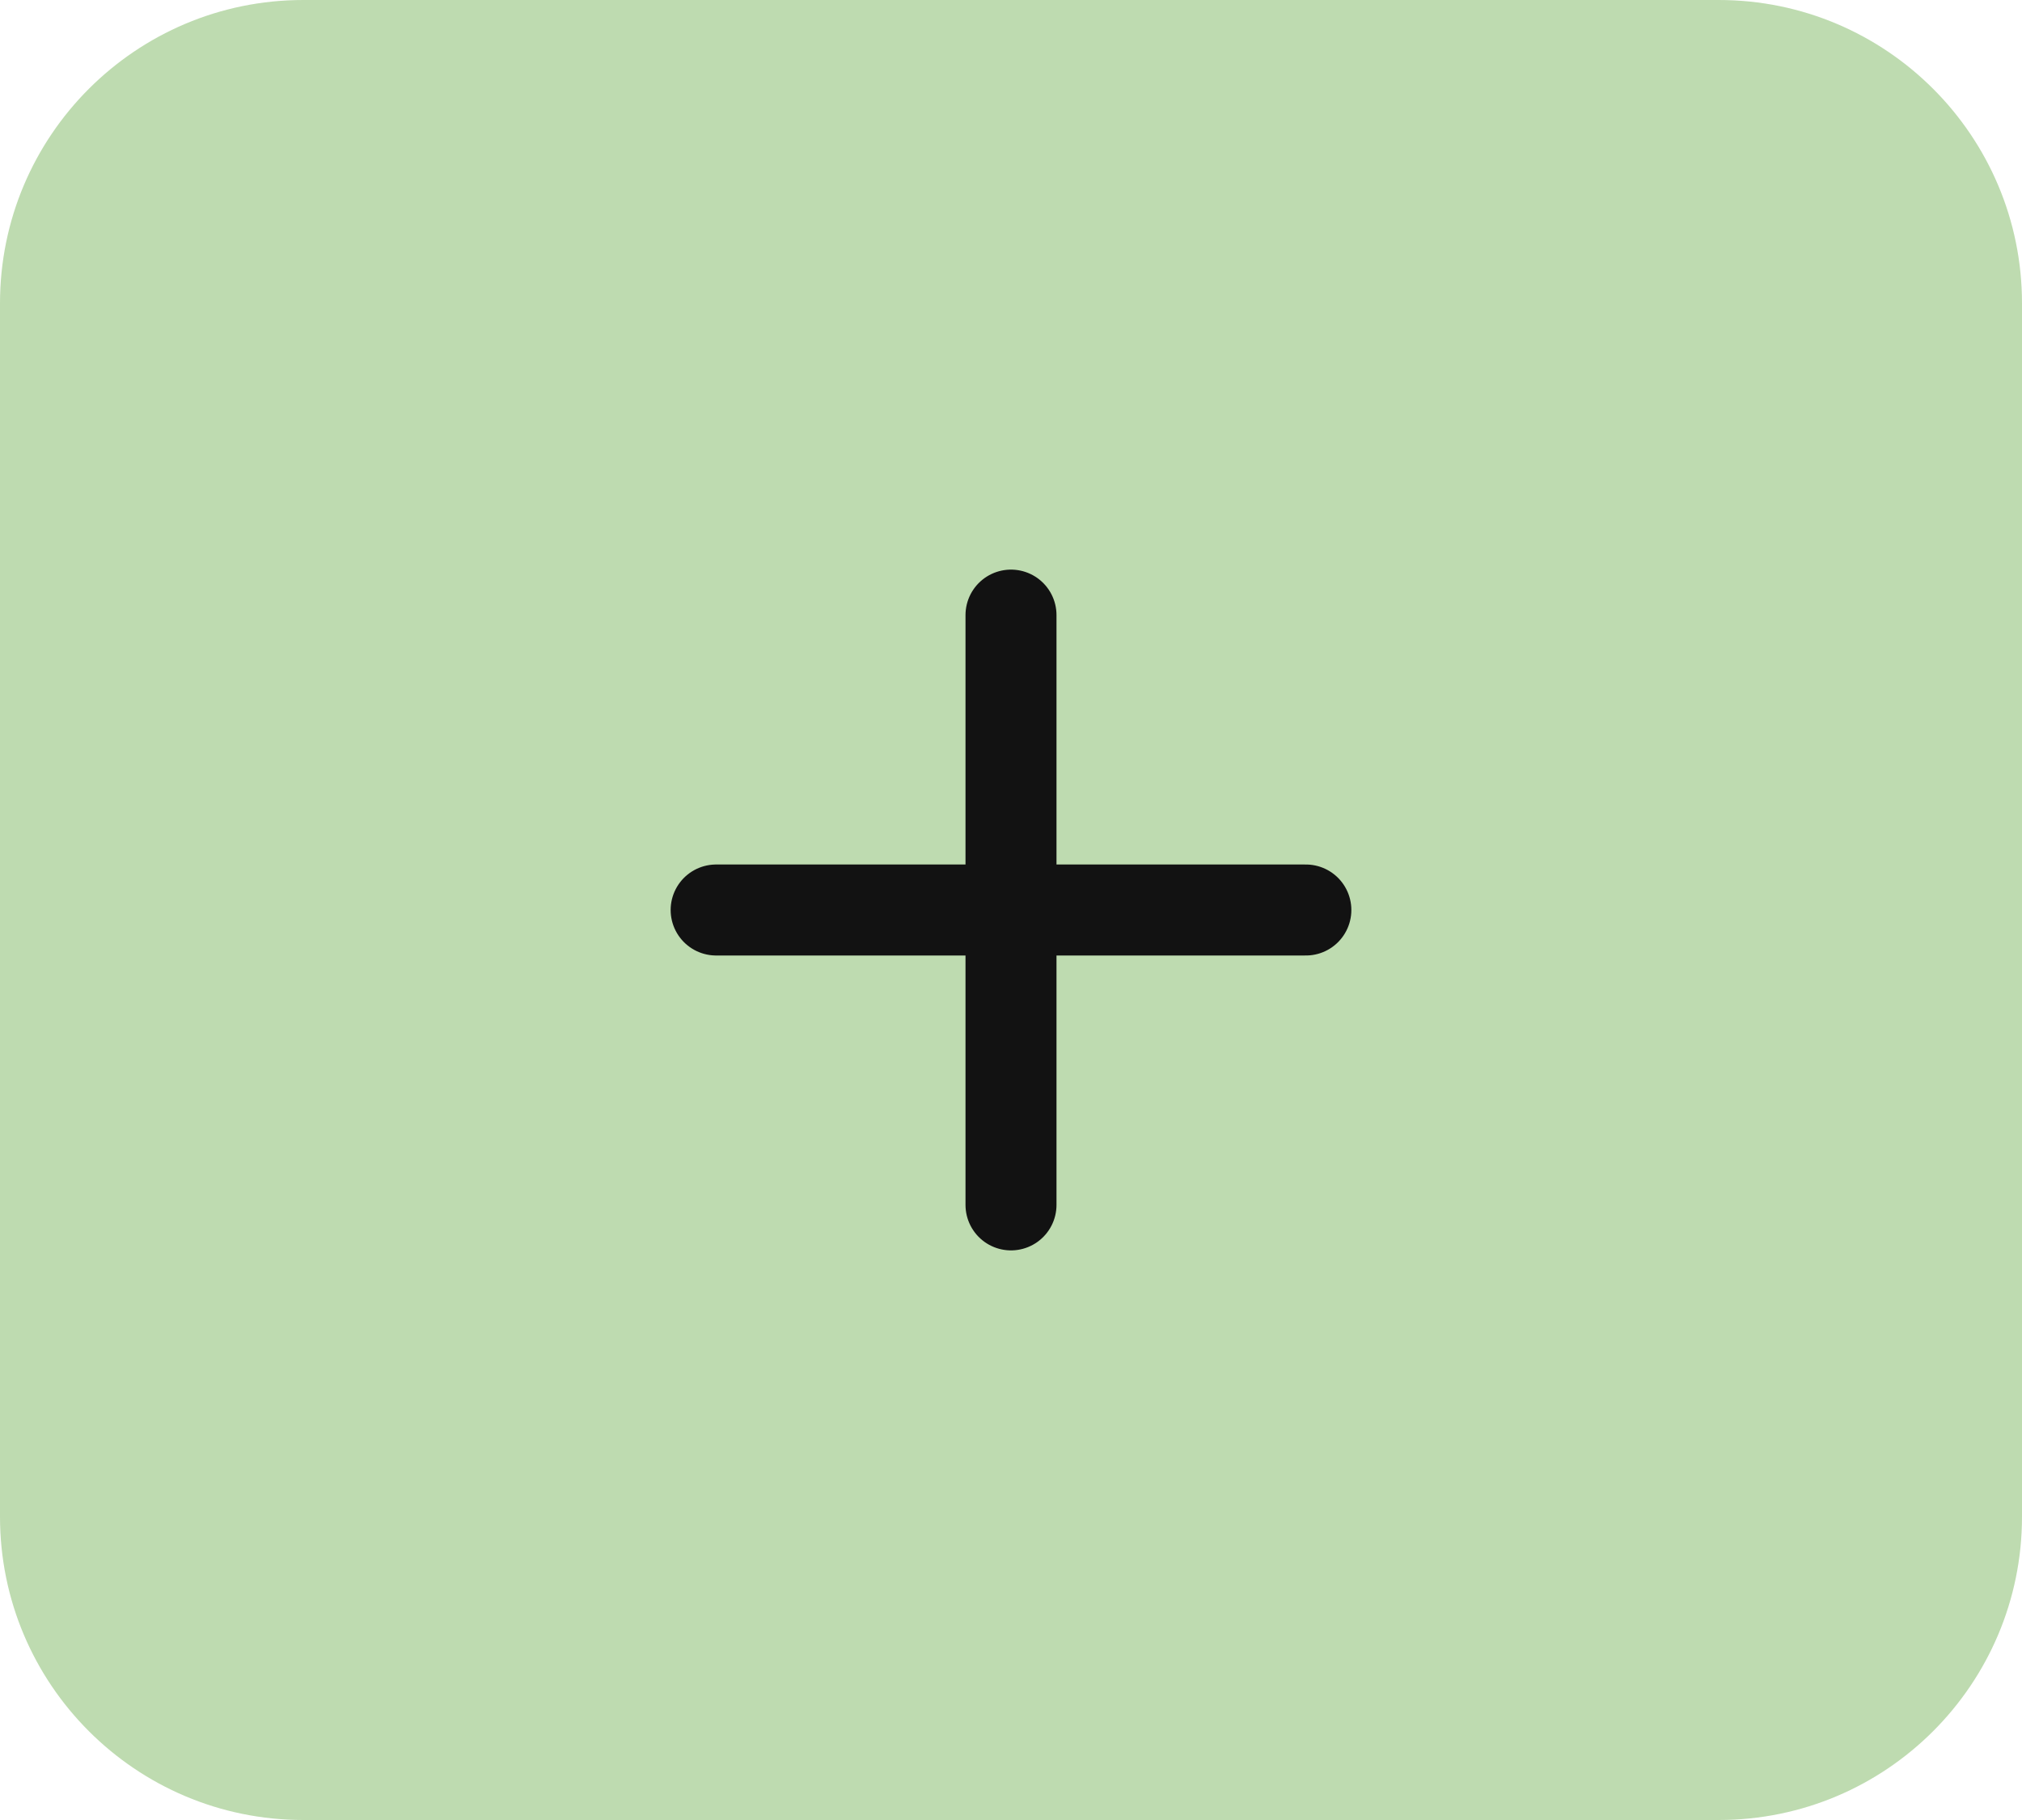
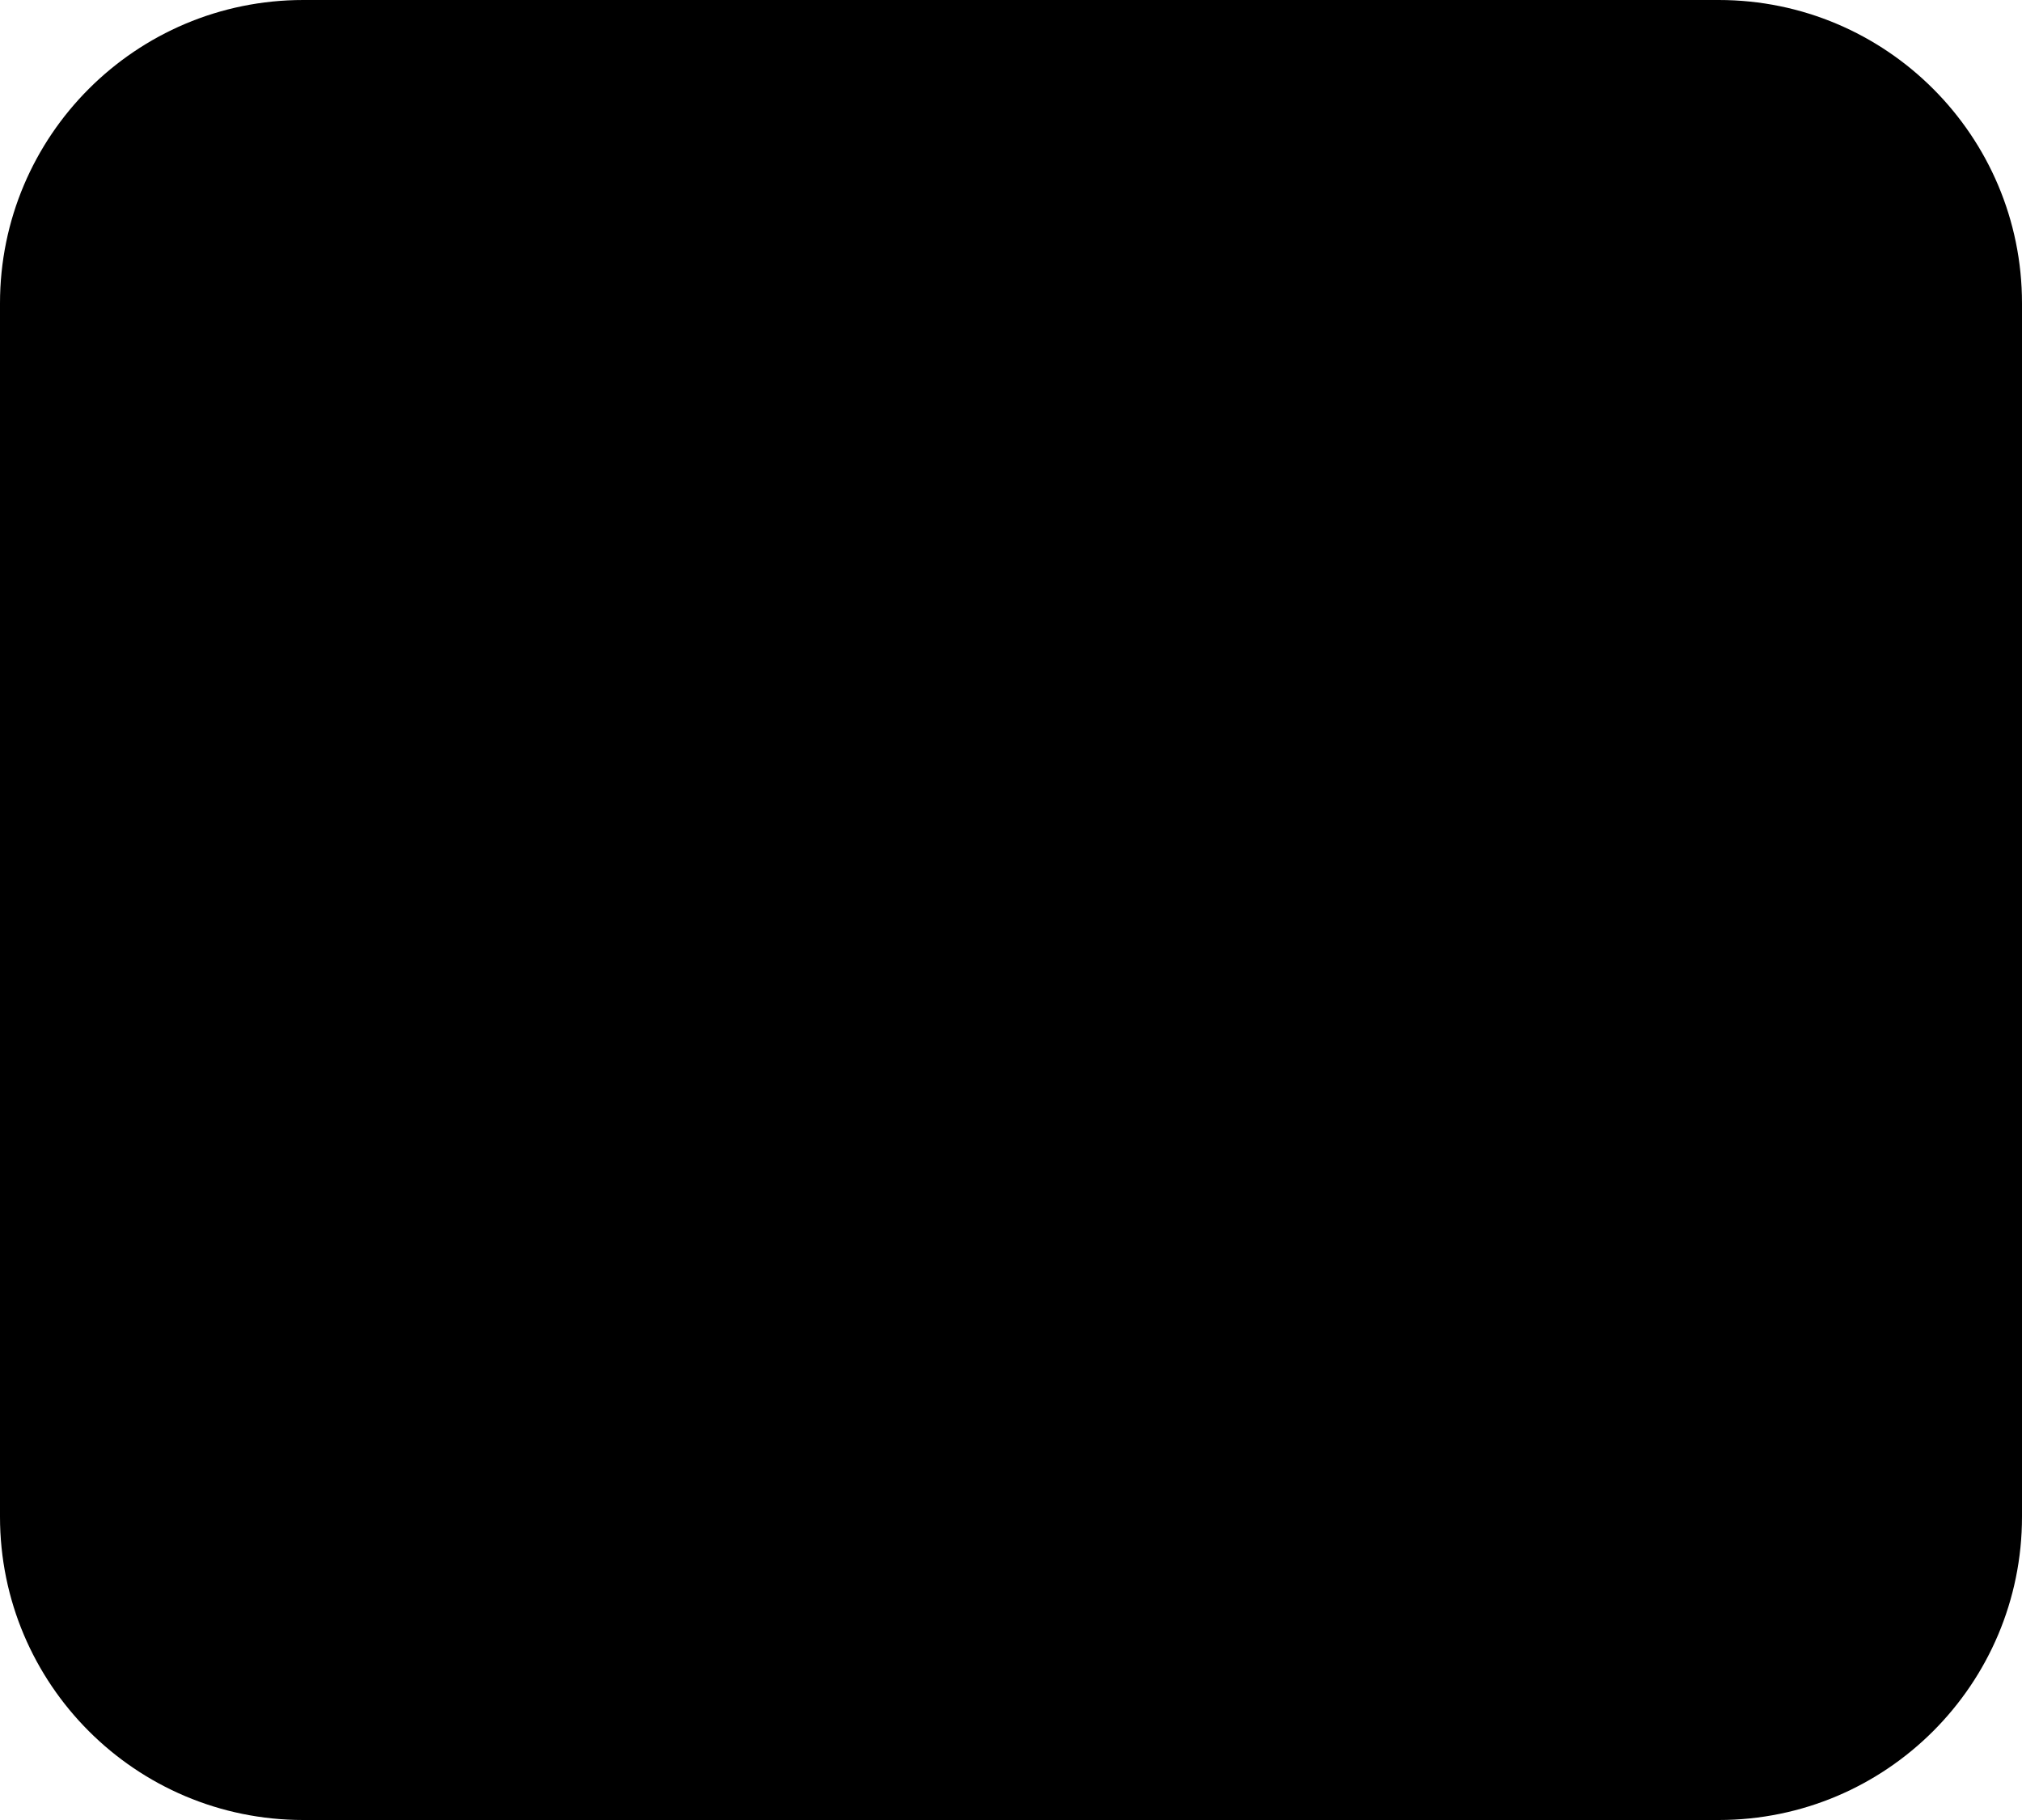
<svg xmlns="http://www.w3.org/2000/svg" width="40" height="36" viewBox="0 0 40 36" fill="none">
-   <rect width="40" height="36" rx="6" fill="#BEDBB0" />
-   <path d="M20 12.167V23.833" stroke="#121212" stroke-width="1.8" stroke-linecap="round" stroke-linejoin="round" />
-   <path d="M14.167 18H25.833" stroke="#121212" stroke-width="1.8" stroke-linecap="round" stroke-linejoin="round" />
+   <rect class="plus-back" width="40" height="36" rx="6" fill="currentColor" />
+   <path class="plus" d="M20 12.167V23.833" stroke="currentColor" stroke-width="1.8" stroke-linecap="round" stroke-linejoin="round" />
+   <path class="plus" d="M14.167 18H25.833" stroke="currentColor" stroke-width="1.8" stroke-linecap="round" stroke-linejoin="round" />
</svg>
